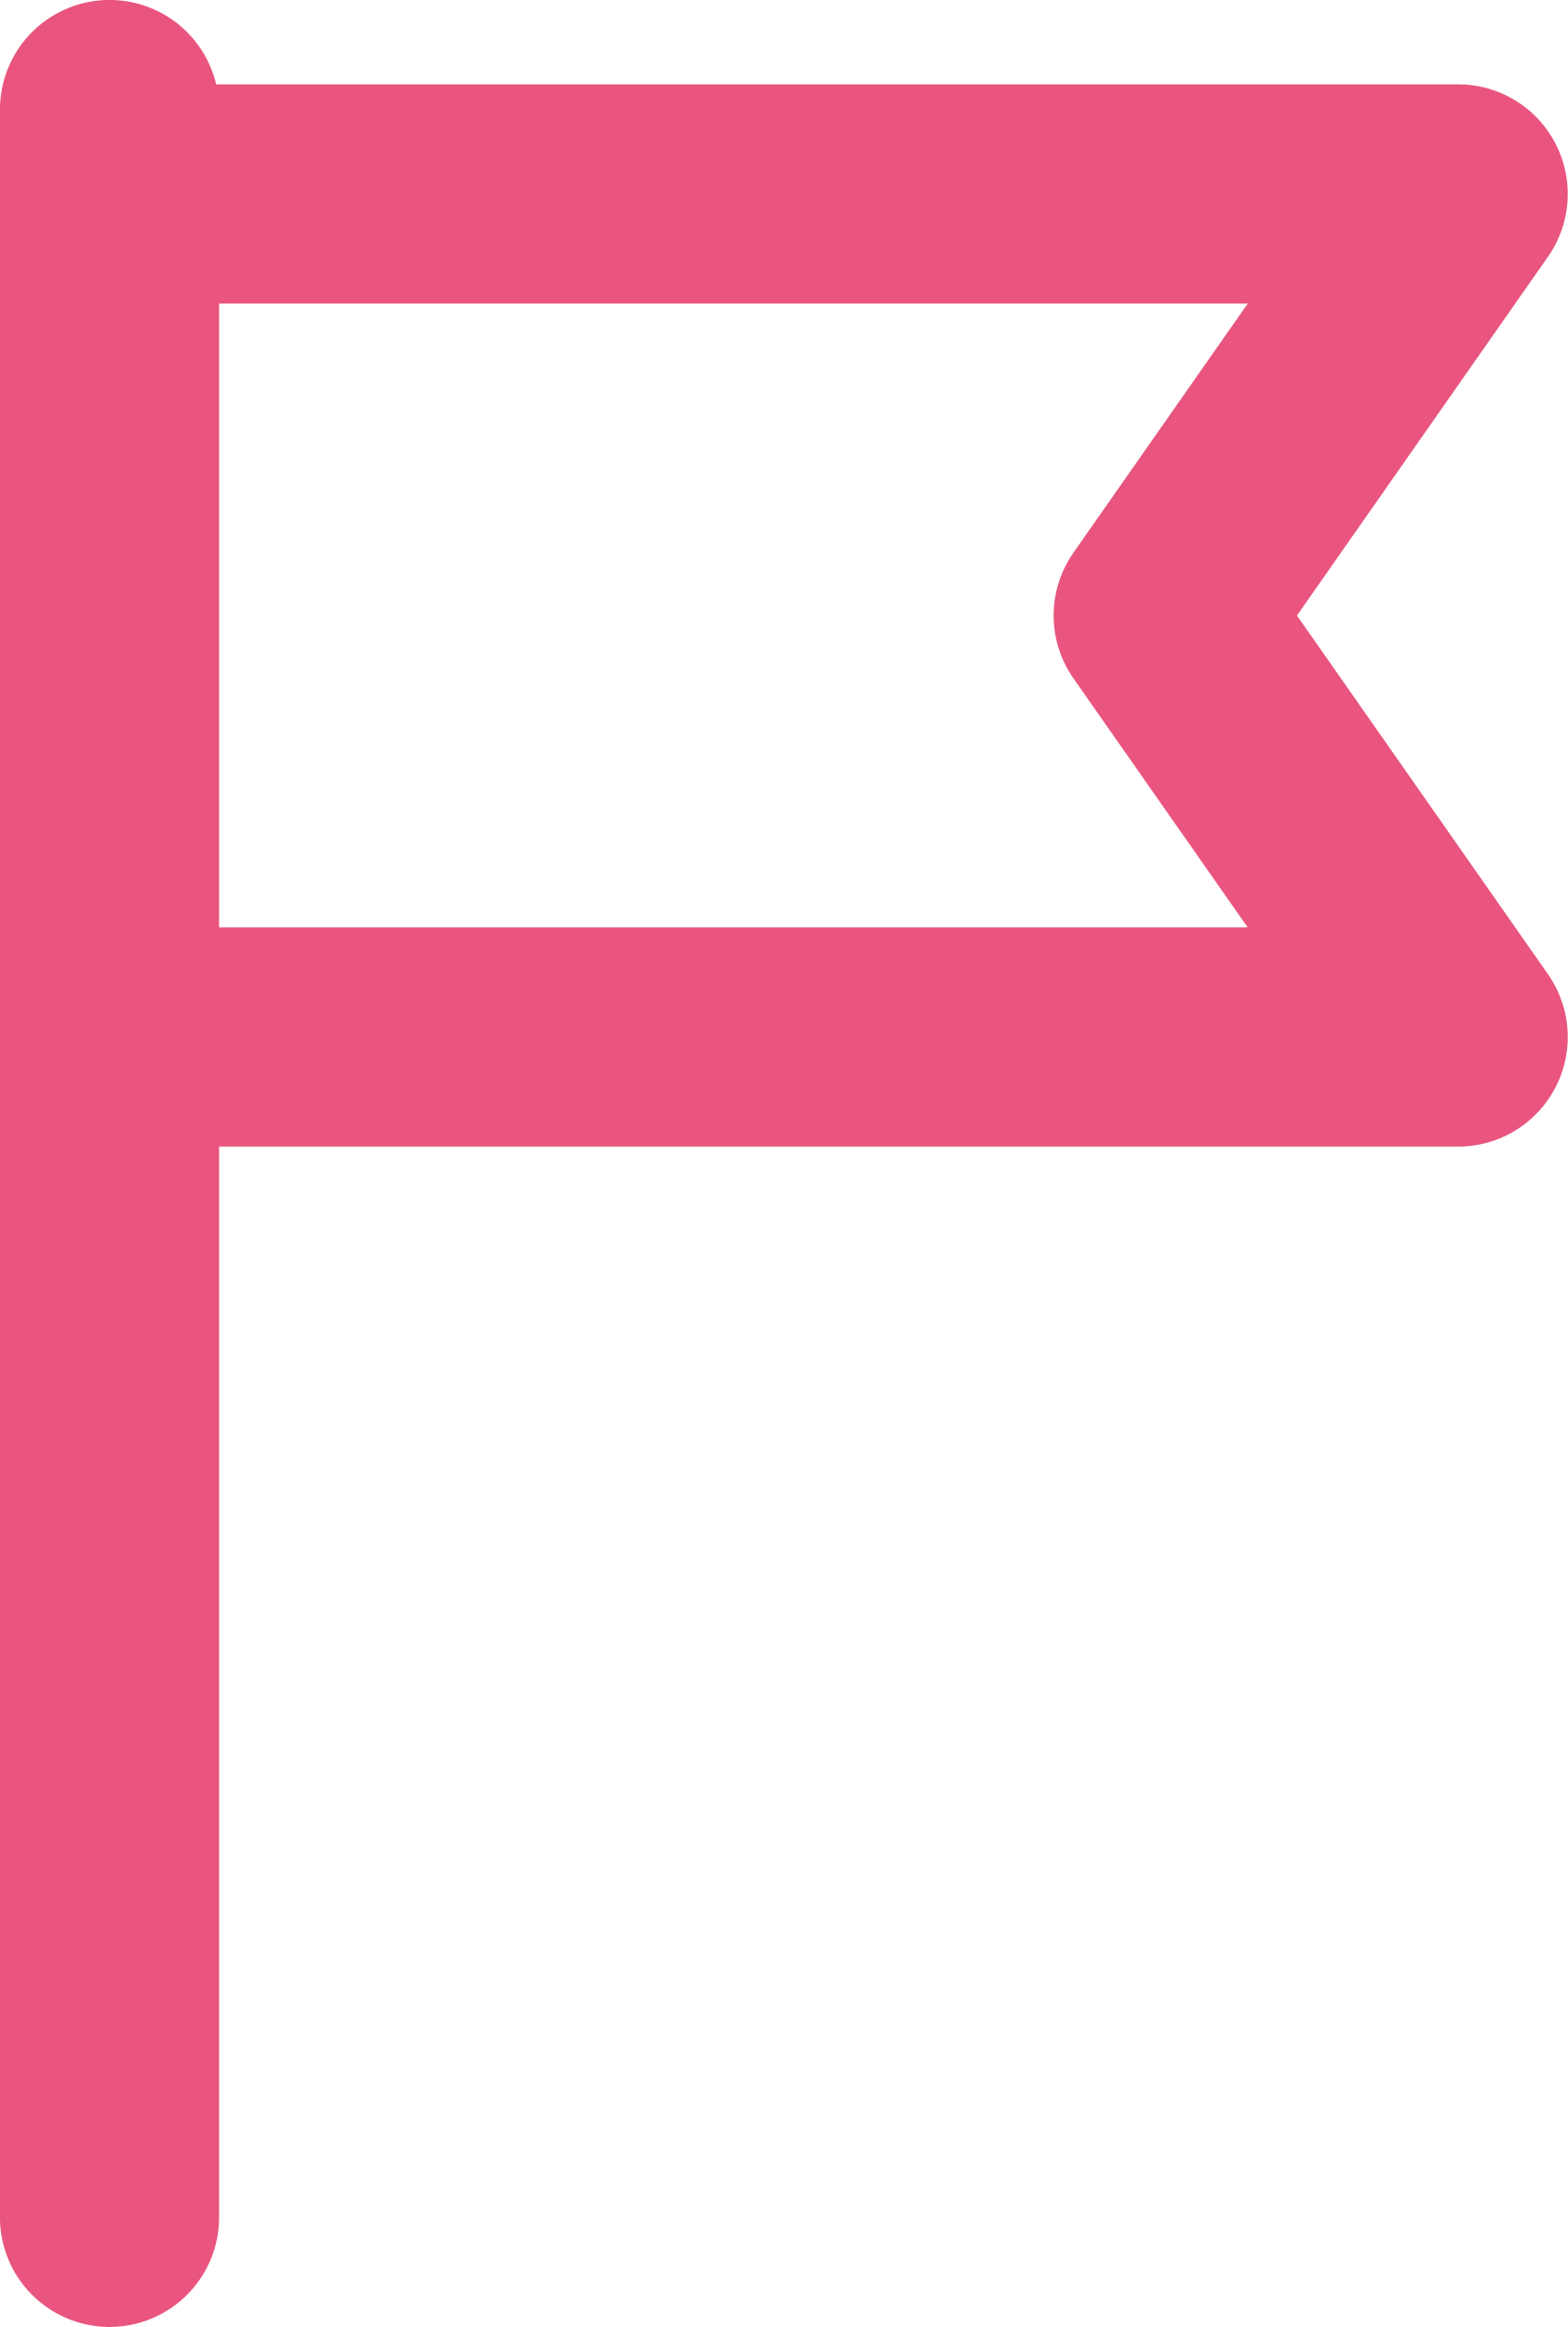
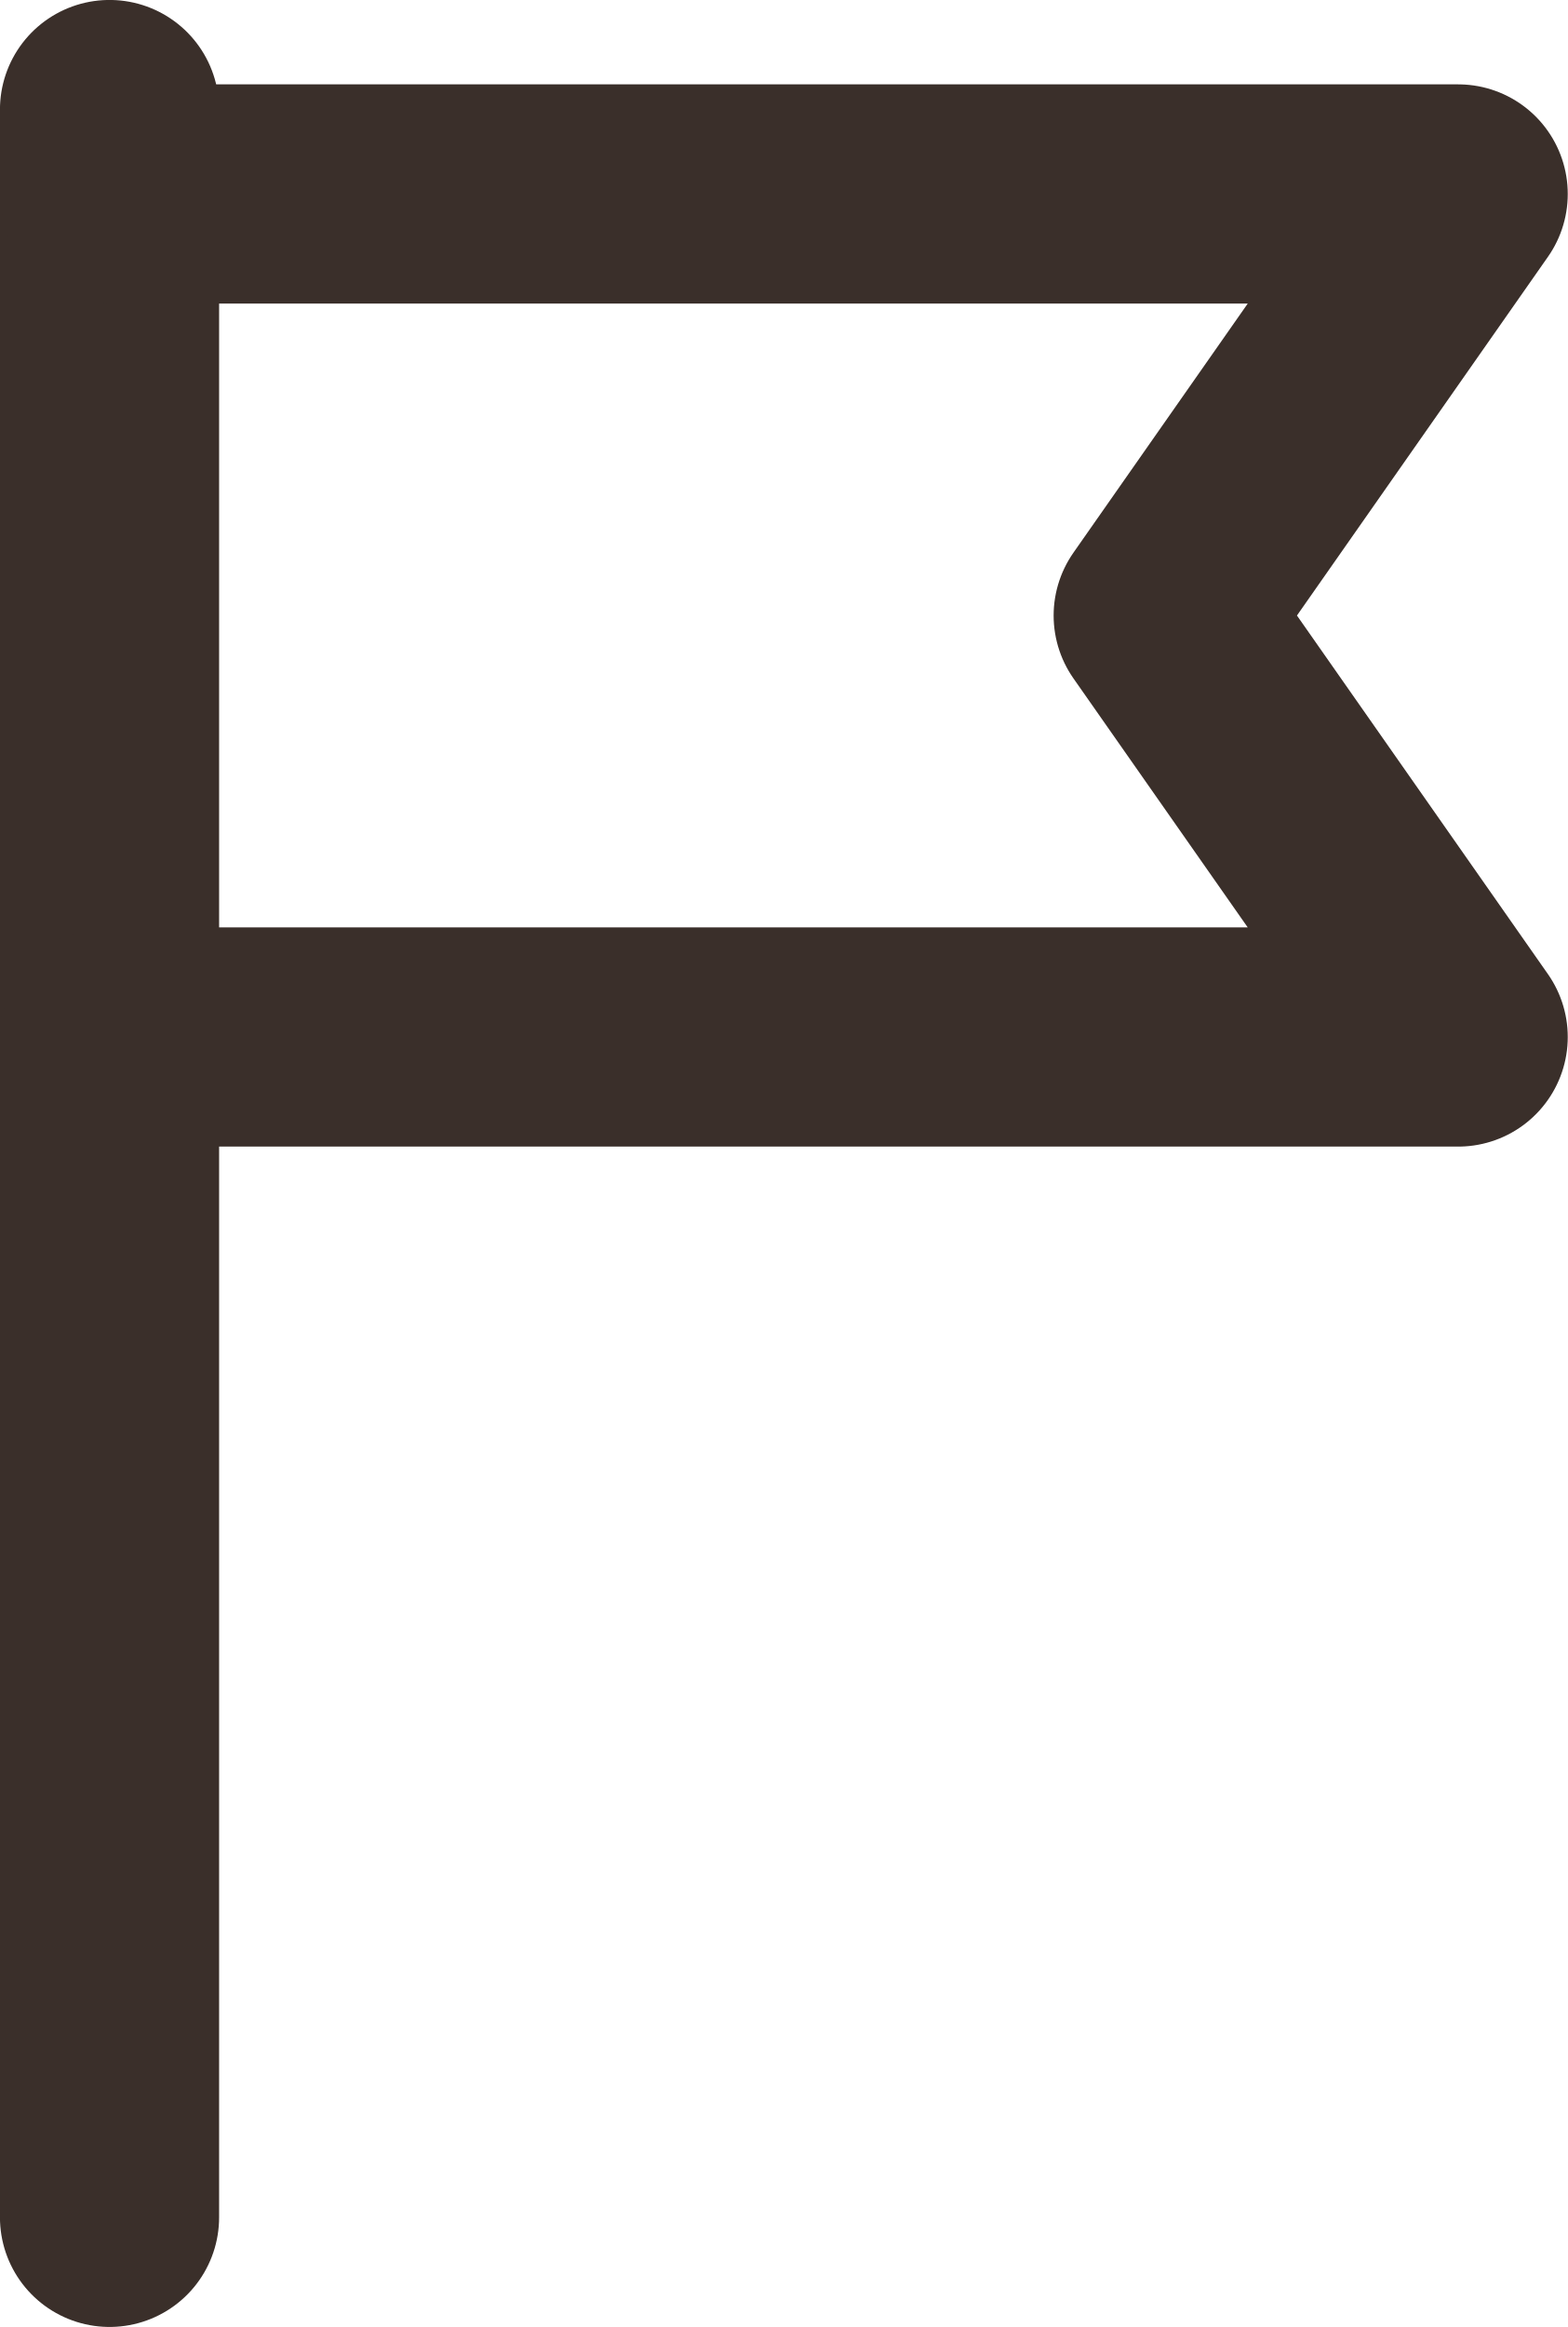
<svg xmlns="http://www.w3.org/2000/svg" preserveAspectRatio="none" overflow="visible" style="display: block;" width="16.275" height="24.15" viewBox="0 0 16.275 24.15" fill="none">
  <g id="Group">
-     <path id="Vector" d="M1.137 23.012V1.137" stroke-width="2.275" stroke-linecap="round" stroke-linejoin="round" stroke="#E9557F" />
-     <path id="Vector_2" d="M1.137 2.013H15.137L12.075 6.388L15.137 10.762H1.137" stroke-width="2.275" stroke-linecap="round" stroke-linejoin="round" stroke="#E9557F" />
+     <path id="Vector" d="M1.137 23.012V1.137" stroke-width="2.275" stroke-linecap="round" stroke-linejoin="round" stroke="#3A2F2A" />
+     <path id="Vector_2" d="M1.137 2.013H15.137L12.075 6.388L15.137 10.762H1.137" stroke-width="2.275" stroke-linecap="round" stroke-linejoin="round" stroke="#3A2F2A" />
  </g>
</svg>
